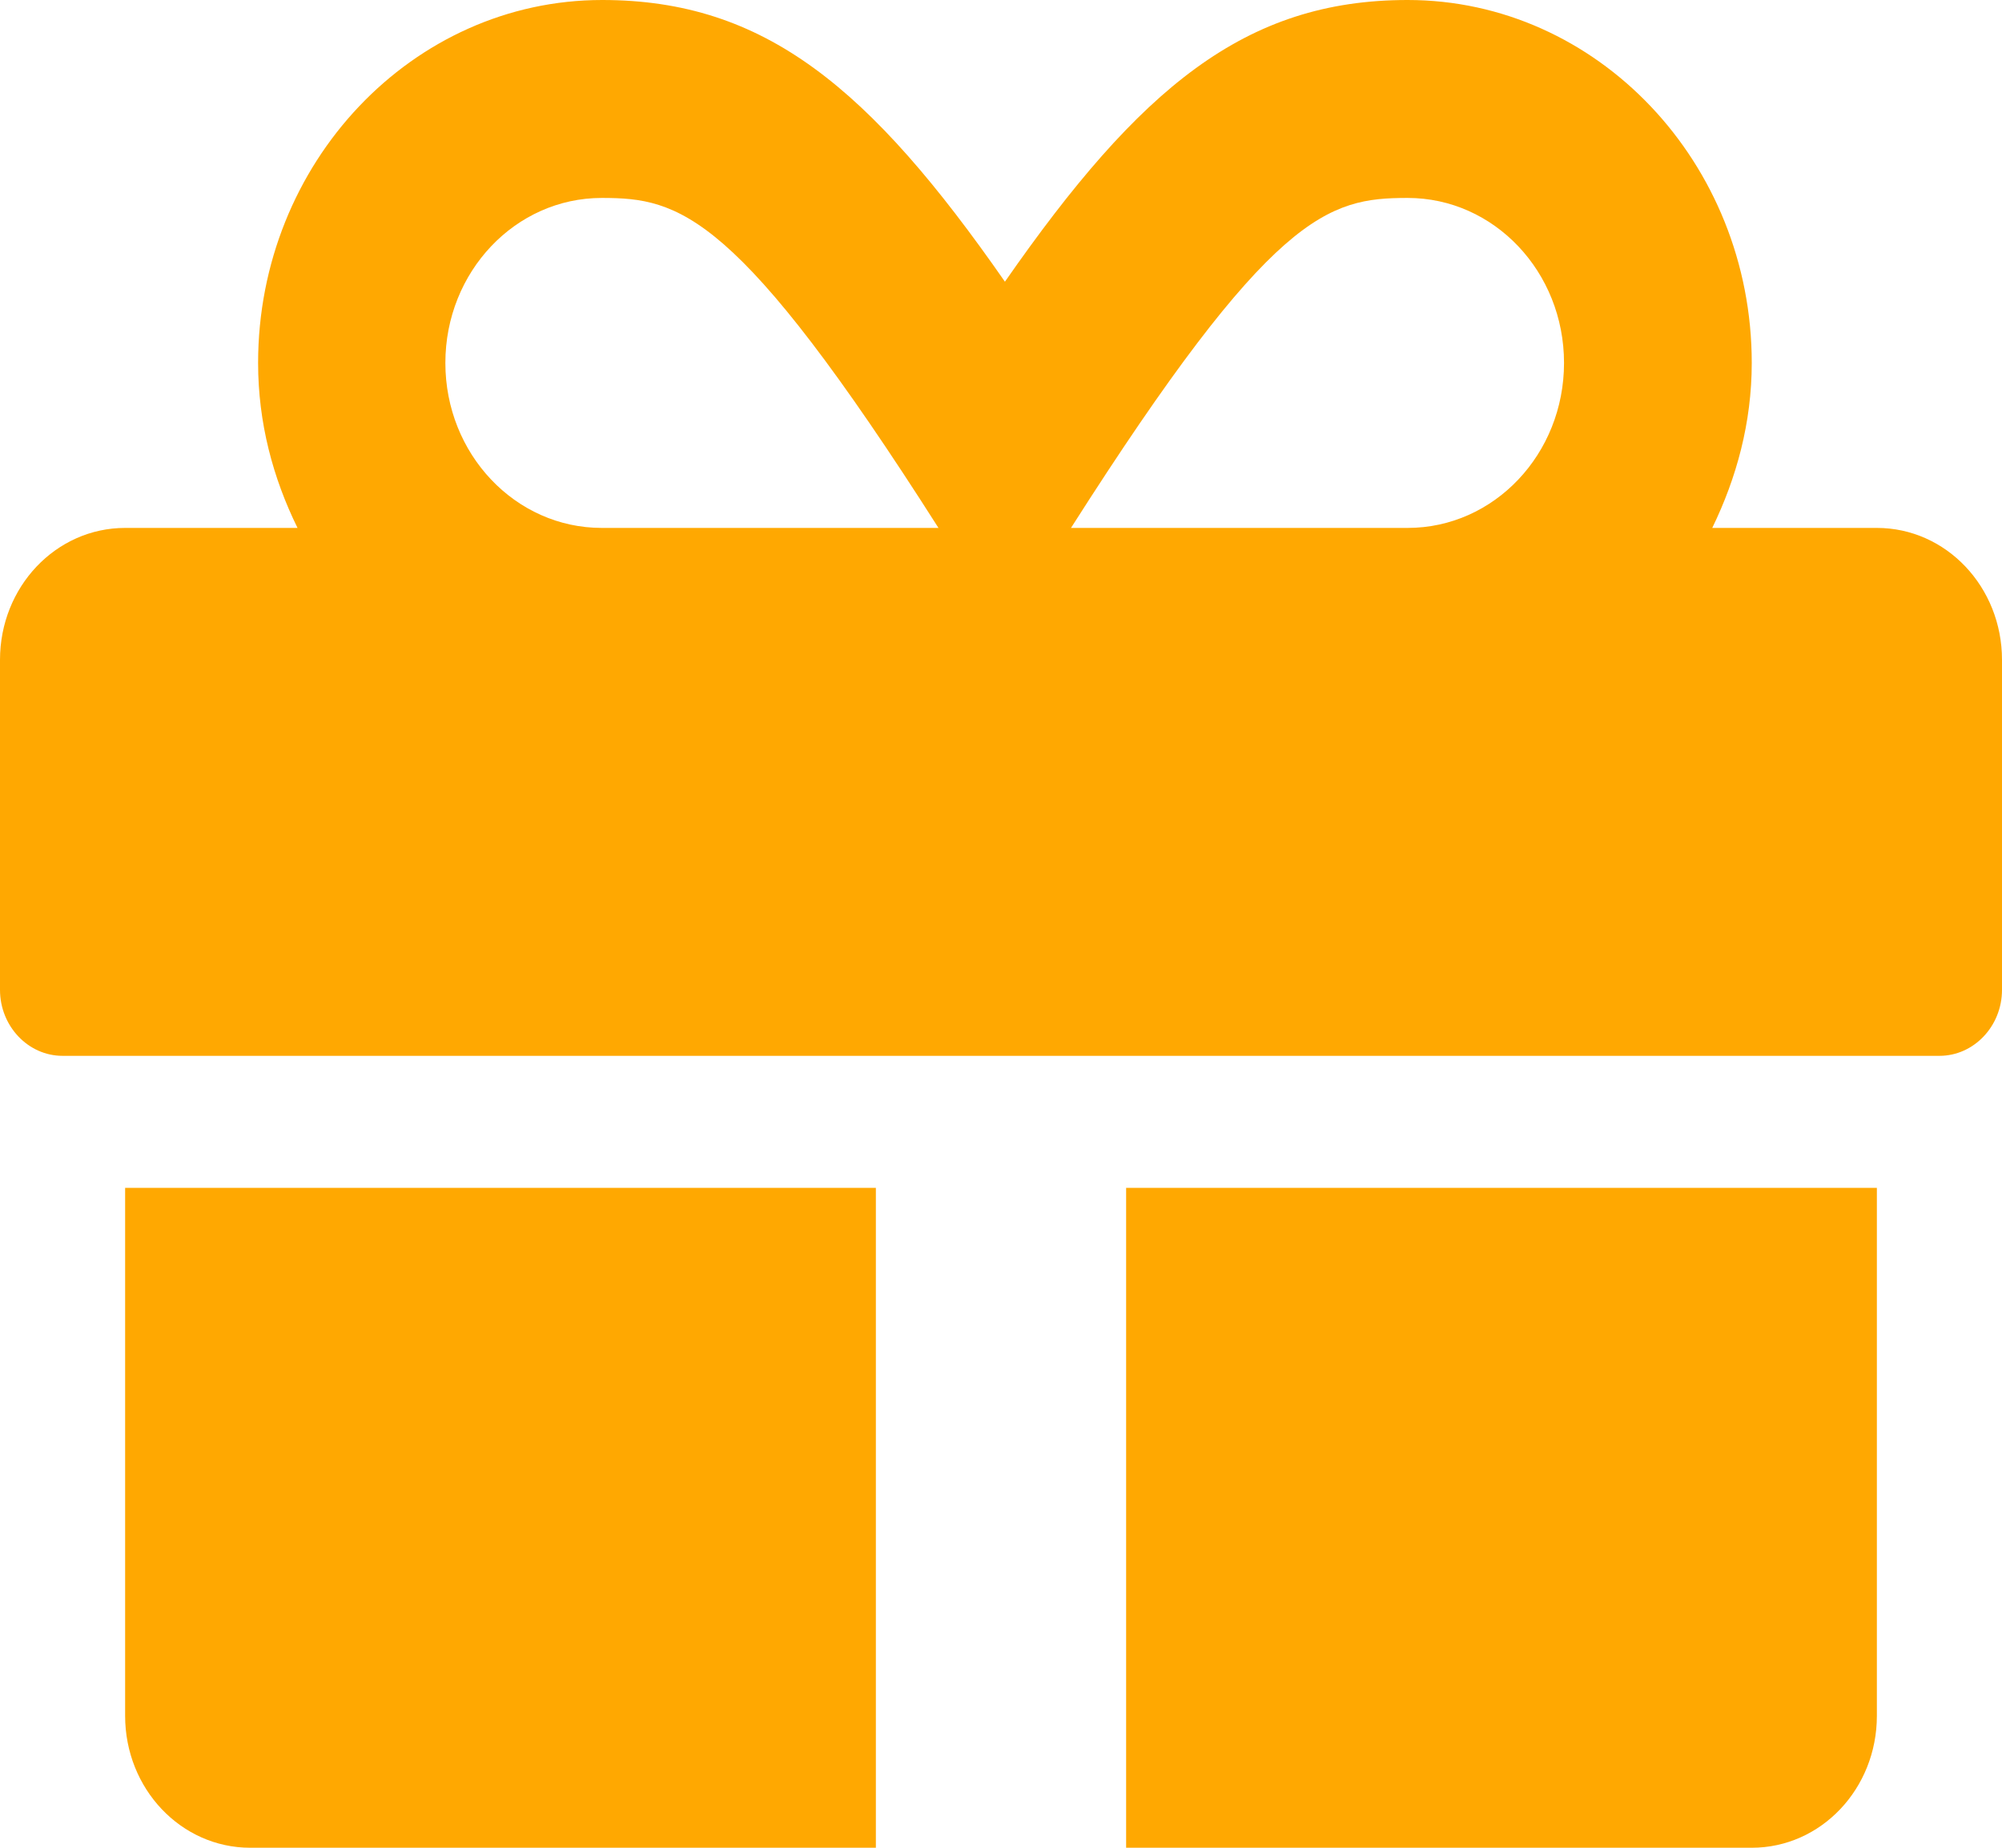
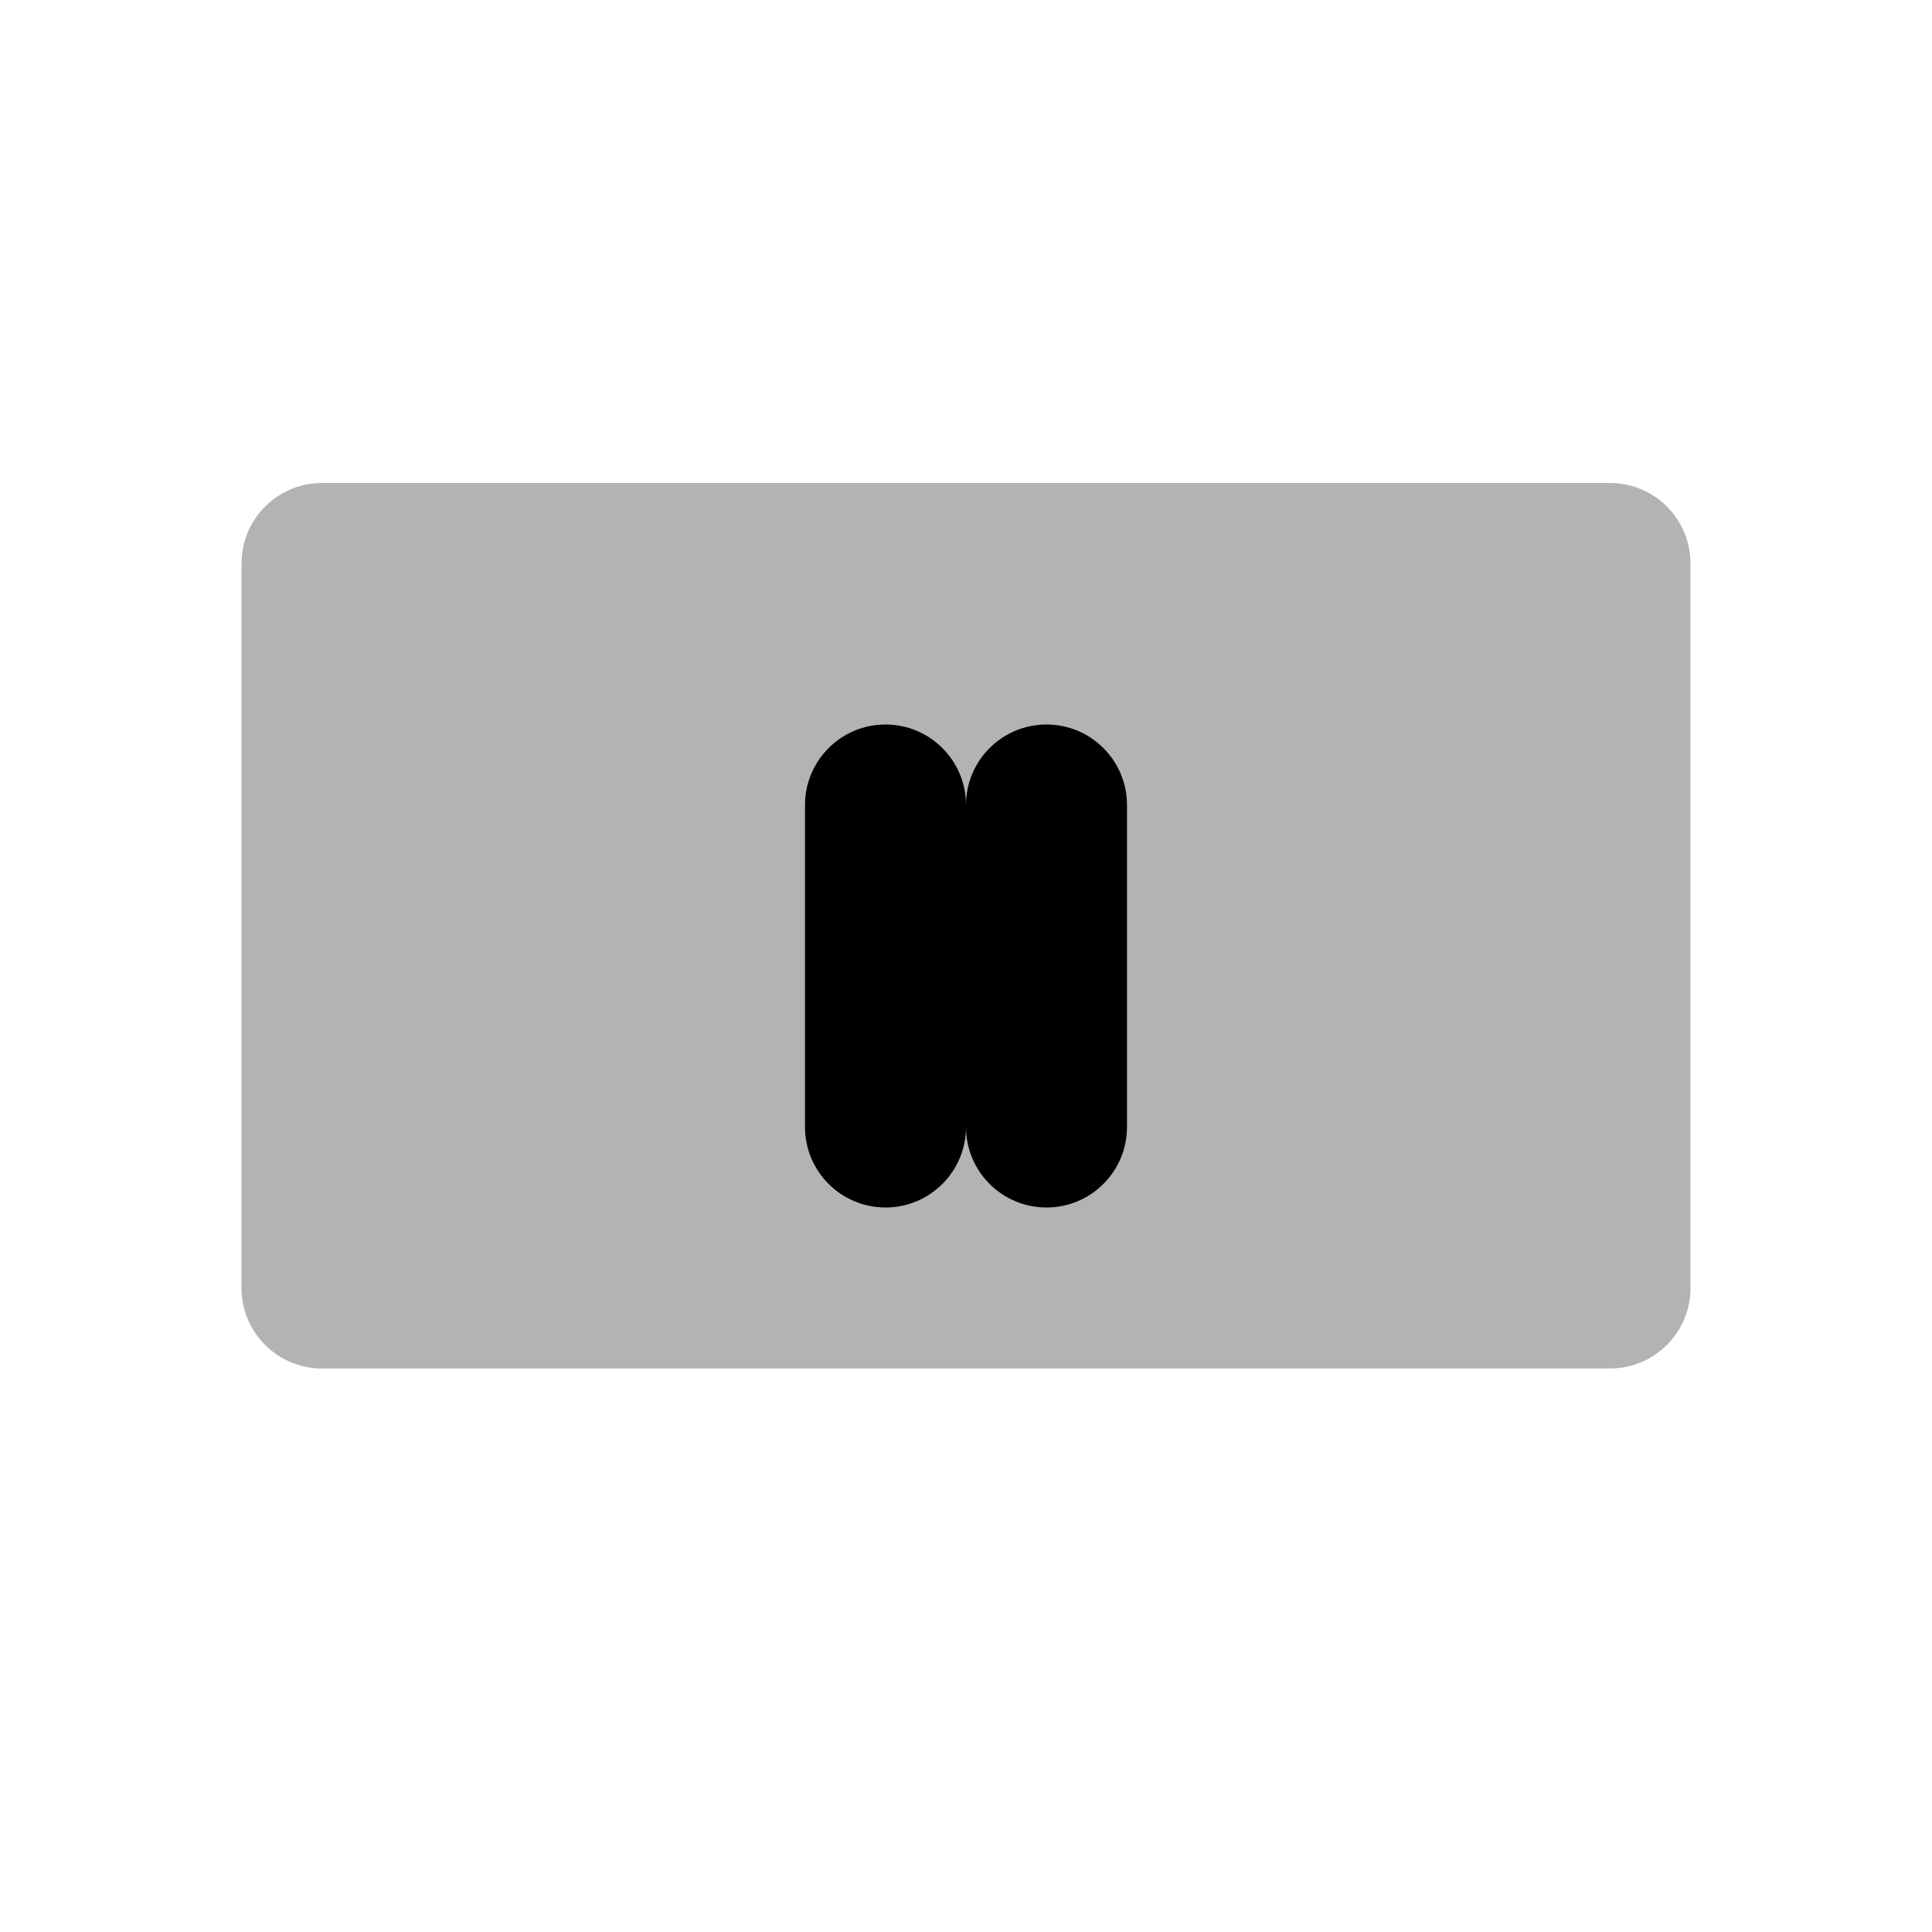
- <svg xmlns="http://www.w3.org/2000/svg" width="26" height="24" viewBox="0 0 26 24" fill="none">
-   <path d="M1.625 22.286C1.625 23.234 2.351 24 3.25 24H11.375V15.429H1.625V22.286ZM14.625 24H22.75C23.649 24 24.375 23.234 24.375 22.286V15.429H14.625V24ZM24.375 6.857H22.237C22.552 6.209 22.75 5.491 22.75 4.714C22.75 2.116 20.744 0 18.281 0C16.169 0 14.803 1.141 13.051 3.659C11.299 1.141 9.933 0 7.82 0C5.357 0 3.352 2.116 3.352 4.714C3.352 5.491 3.545 6.209 3.864 6.857H1.625C0.726 6.857 0 7.623 0 8.571V12.857C0 13.329 0.366 13.714 0.812 13.714H25.188C25.634 13.714 26 13.329 26 12.857V8.571C26 7.623 25.274 6.857 24.375 6.857ZM7.815 6.857C6.693 6.857 5.784 5.898 5.784 4.714C5.784 3.53 6.693 2.571 7.815 2.571C8.826 2.571 9.572 2.748 12.188 6.857H7.815ZM18.281 6.857H13.909C16.519 2.759 17.245 2.571 18.281 2.571C19.404 2.571 20.312 3.53 20.312 4.714C20.312 5.898 19.404 6.857 18.281 6.857Z" fill="#FFA801" />
+ <svg xmlns="http://www.w3.org/2000/svg" width="24px" height="24px" viewBox="0 0 24 24" version="1.1">
+   <g stroke="none" stroke-width="1" fill="none" fill-rule="evenodd">
+     <rect x="0" y="0" width="24" height="24" />
+     <path d="M4,6 L20,6 C20.552,6 21,6.448 21,7 L21,16 C21,16.552 20.552,17 20,17 L4,17 C3.448,17 3,16.552 3,16 L3,7 C3,6.448 3.448,6 4,6 Z" fill="#000000" opacity="0.3" />
+     <path d="M12,10 L12,14 C12,14.552 11.552,15 11,15 C10.448,15 10,14.552 10,14 L10,10 C10,9.448 10.448,9 11,9 C11.552,9 12,9.448 12,10 Z" fill="#000000" />
+     <rect fill="#000000" x="12" y="9" width="2" height="6" rx="1" />
+   </g>
</svg>
